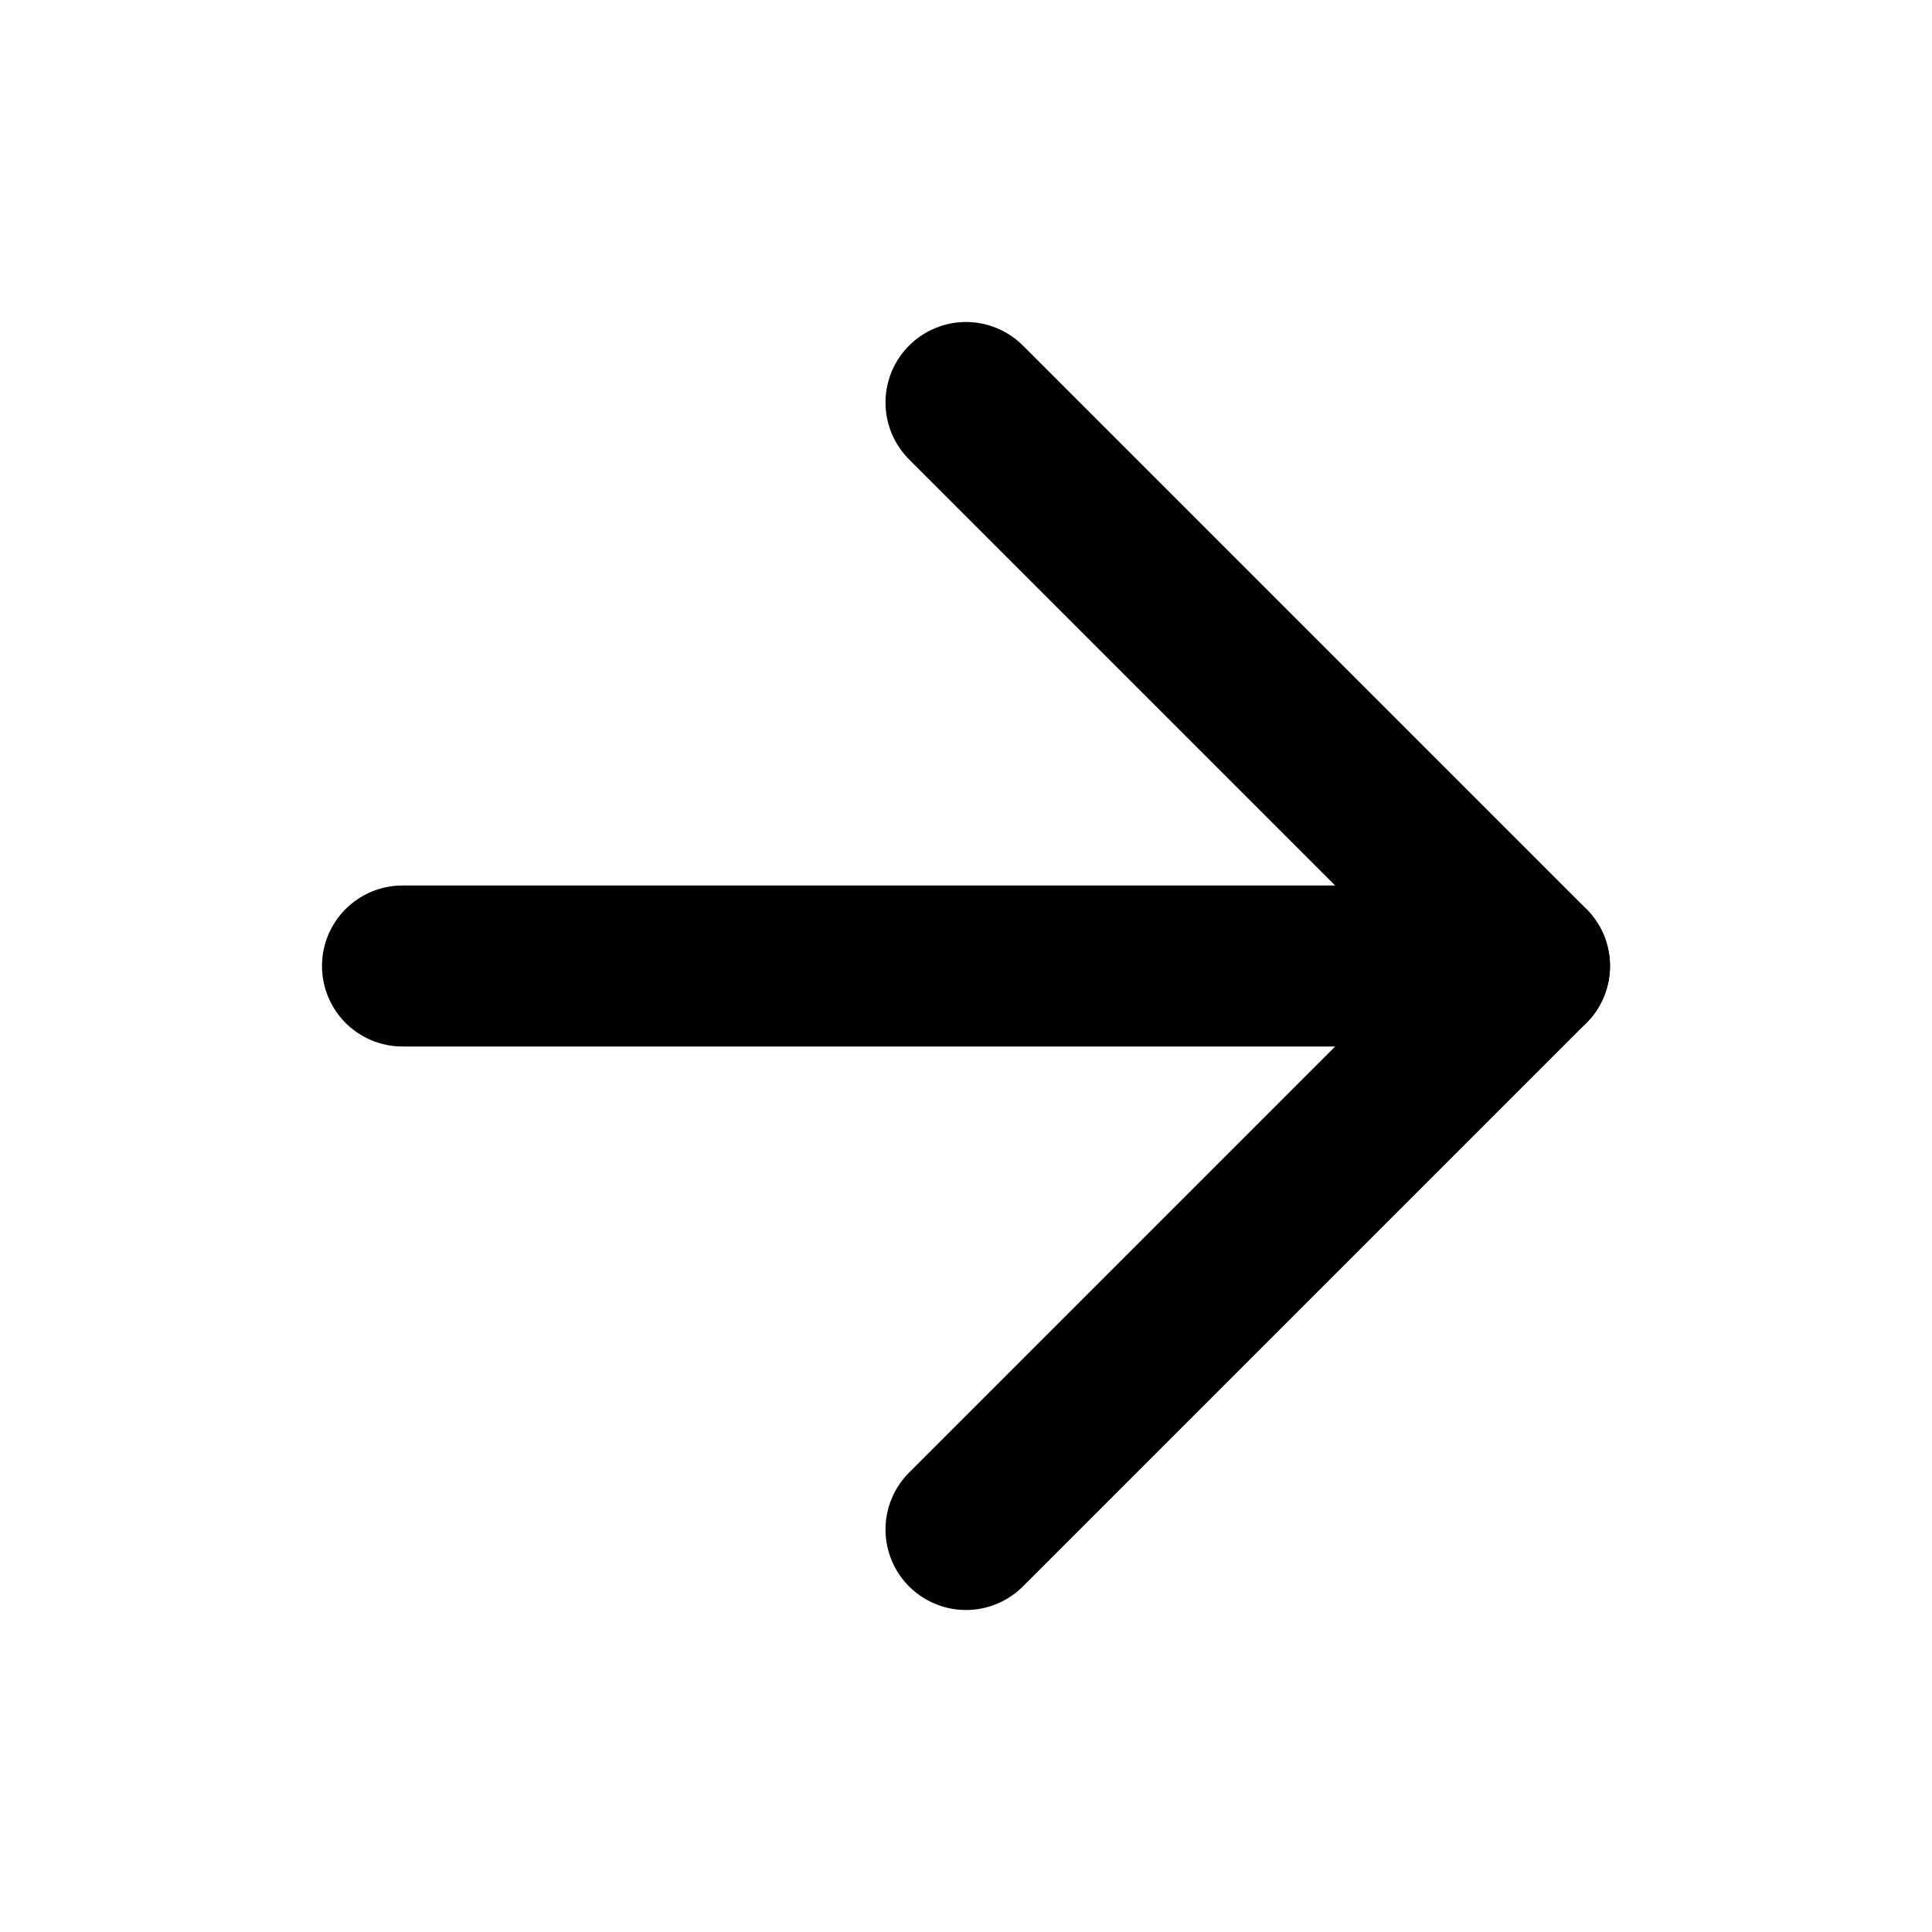
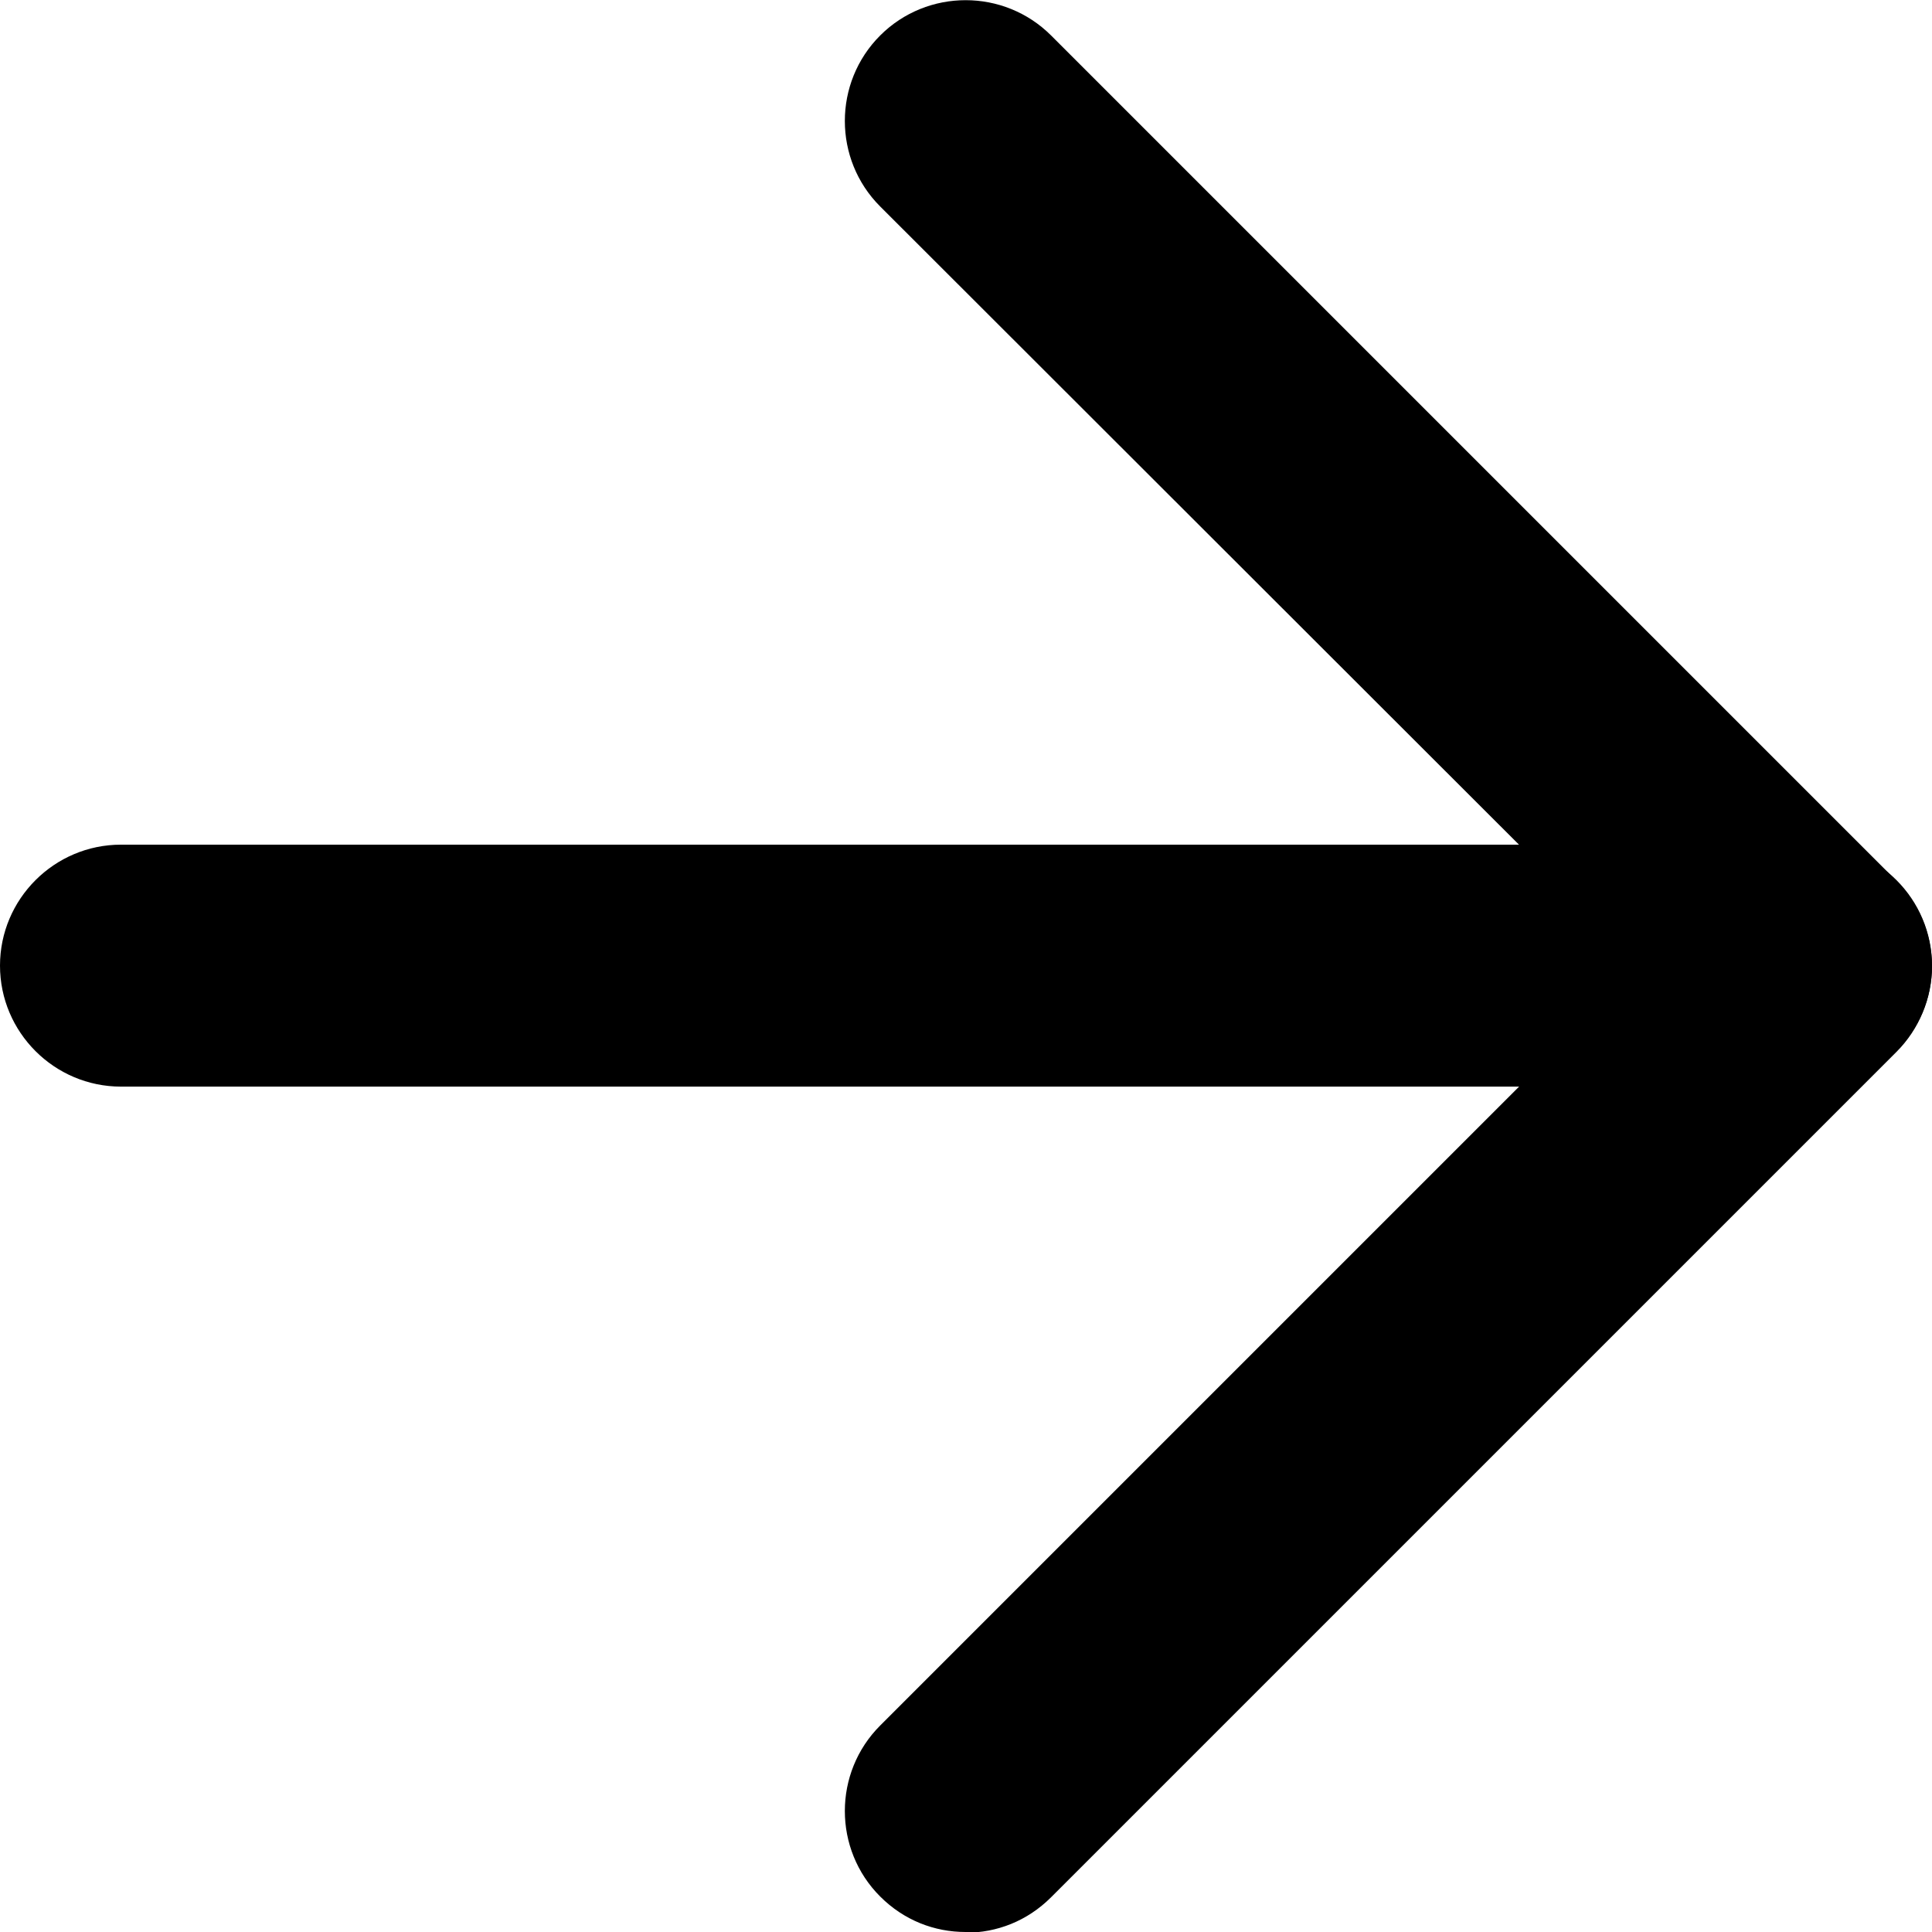
- <svg xmlns="http://www.w3.org/2000/svg" width="40" height="40" viewBox="0 0 24 24" fill="none" stroke="currentColor" stroke-width="2" stroke-linecap="round" stroke-linejoin="round" class="feather feather-arrow-right">
-   <line x1="5" y1="12" x2="19" y2="12" />
-   <polyline points="12 5 19 12 12 19" />
+ <svg xmlns="http://www.w3.org/2000/svg" id="Layer_1" width="26.67" height="26.67" viewBox="0 0 26.67 26.67">
+   <path d="m25,15H1.67c-.92,0-1.67-.75-1.67-1.67s.75-1.67,1.67-1.67h23.33c.92,0,1.67.75,1.67,1.67s-.75,1.67-1.67,1.67Z" />
+   <path d="m13.33,26.67c-.43,0-.85-.16-1.18-.49-.65-.65-.65-1.71,0-2.36l10.49-10.49L12.15,2.85c-.65-.65-.65-1.71,0-2.36.65-.65,1.71-.65,2.36,0l11.67,11.67c.31.31.49.74.49,1.18s-.18.87-.49,1.18l-11.67,11.67c-.33.33-.75.49-1.18.49Z" />
</svg>
